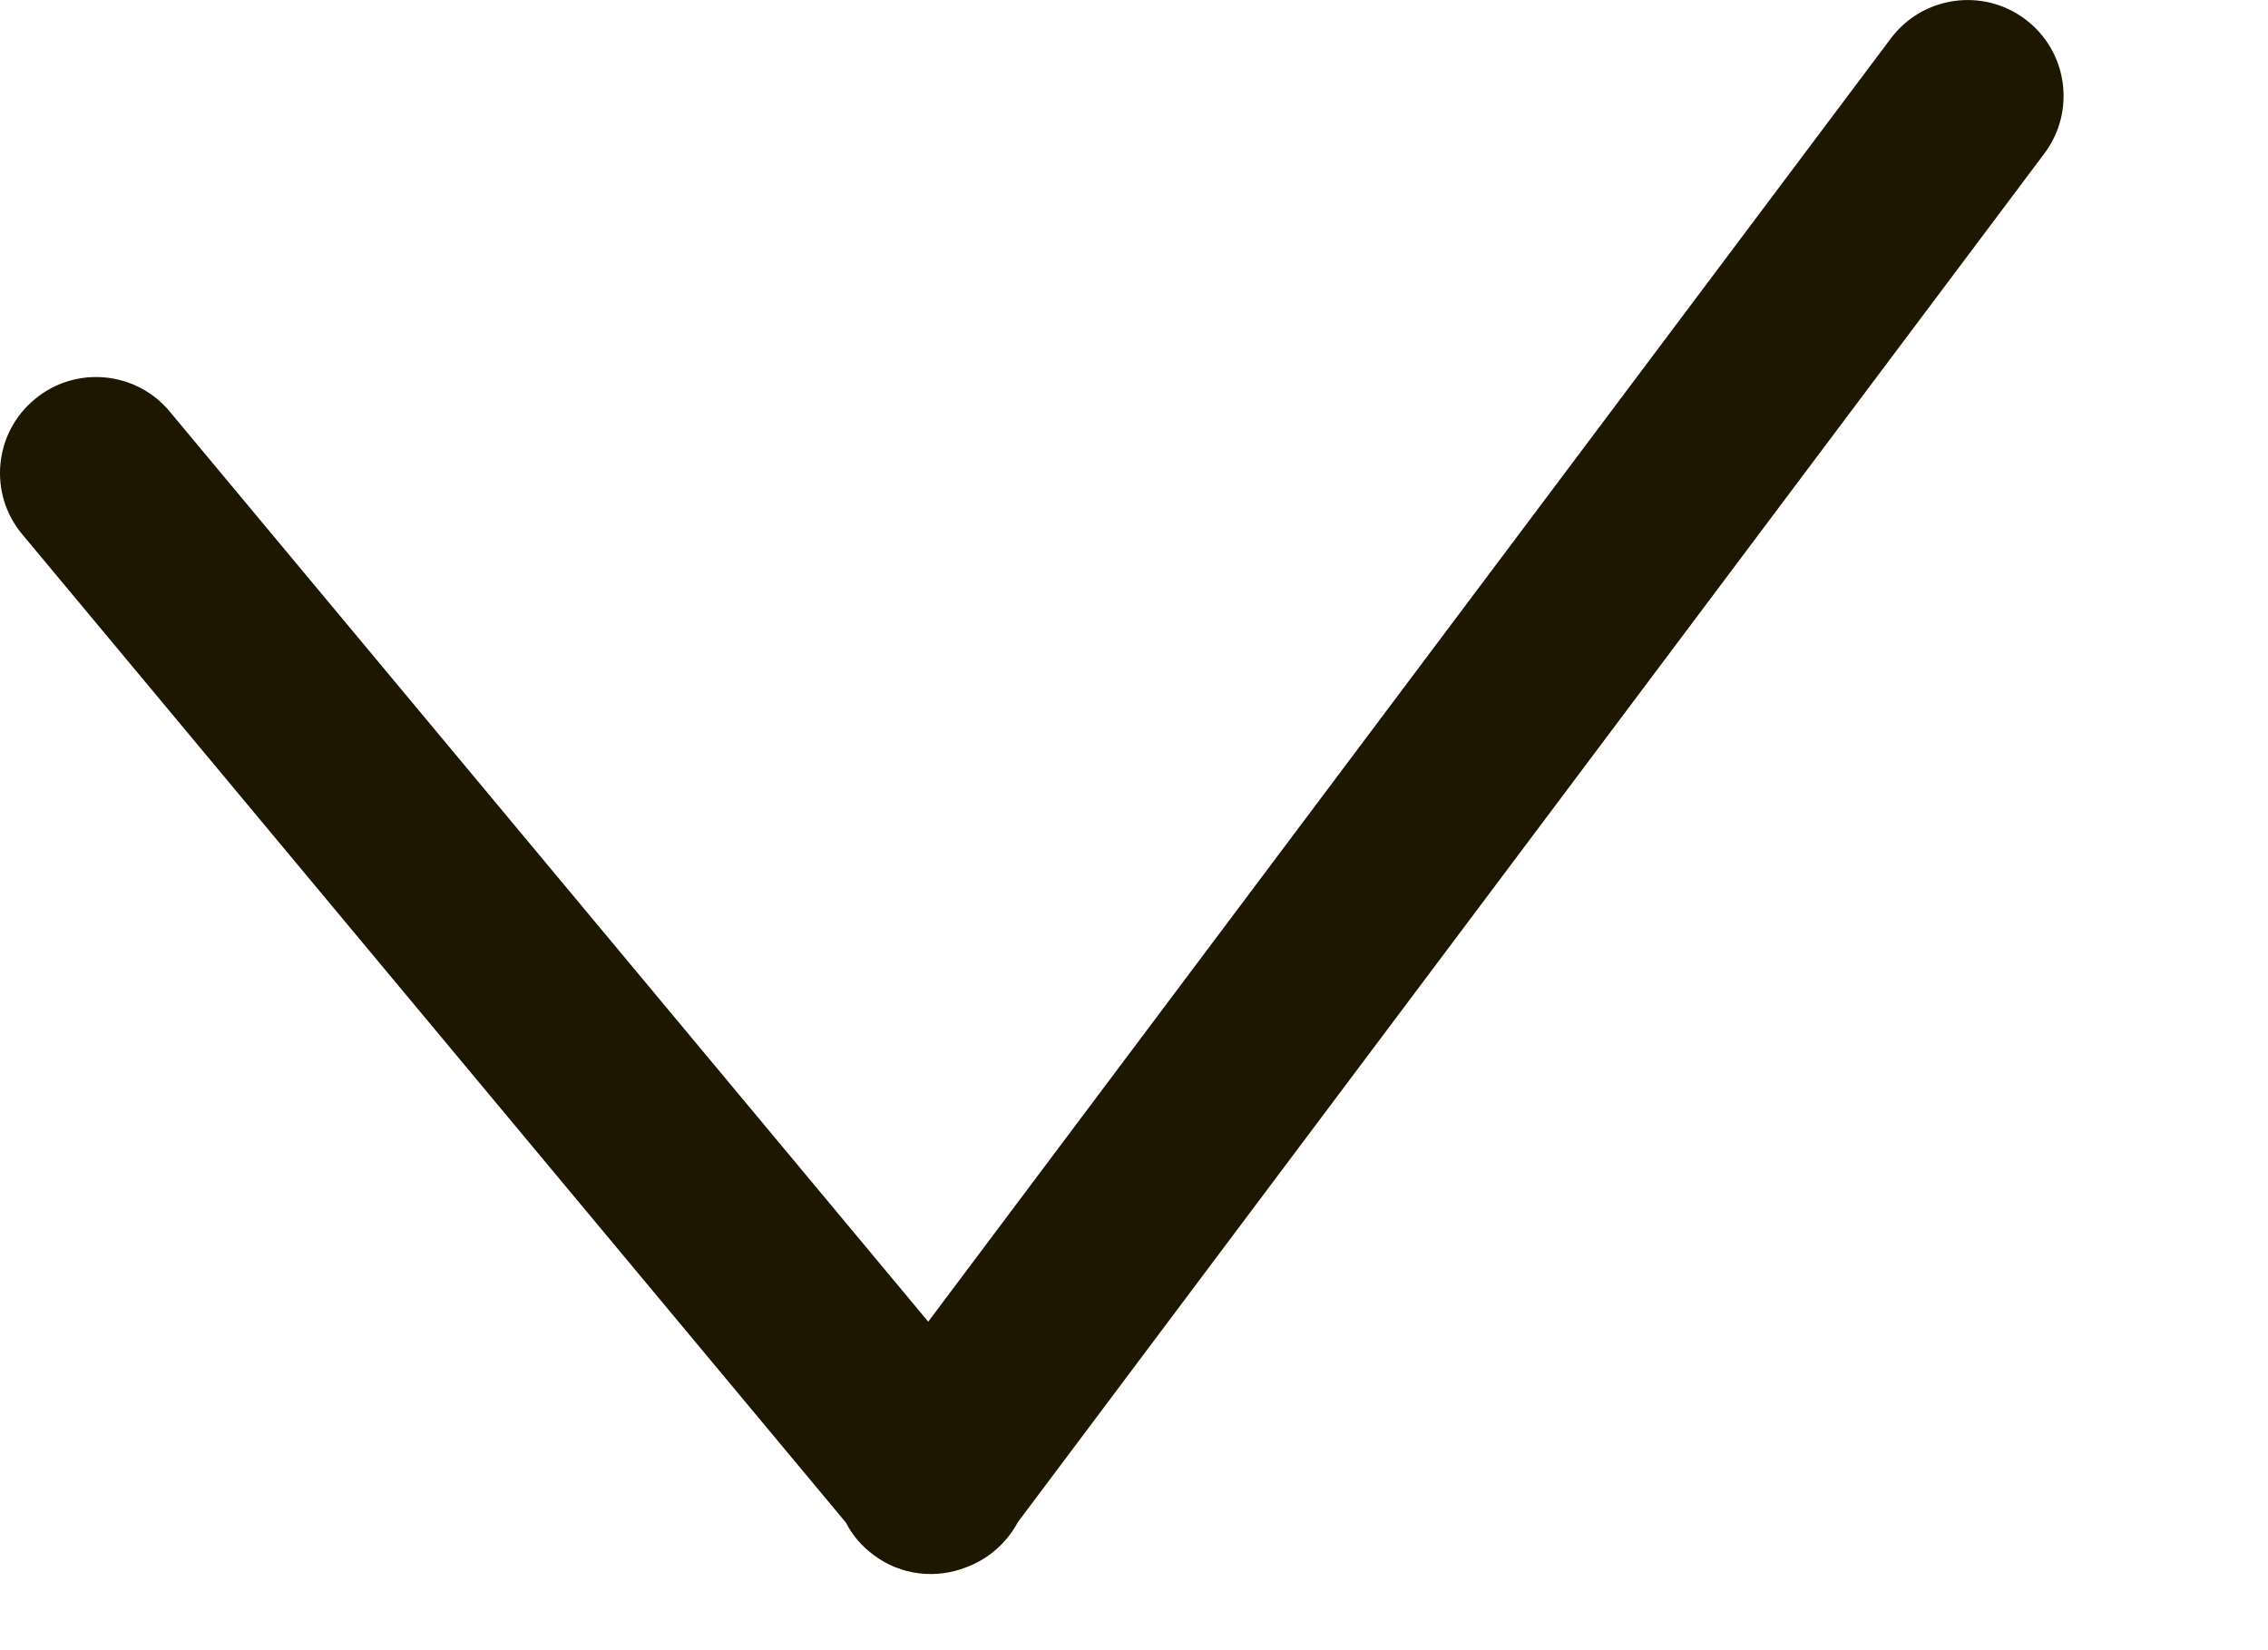
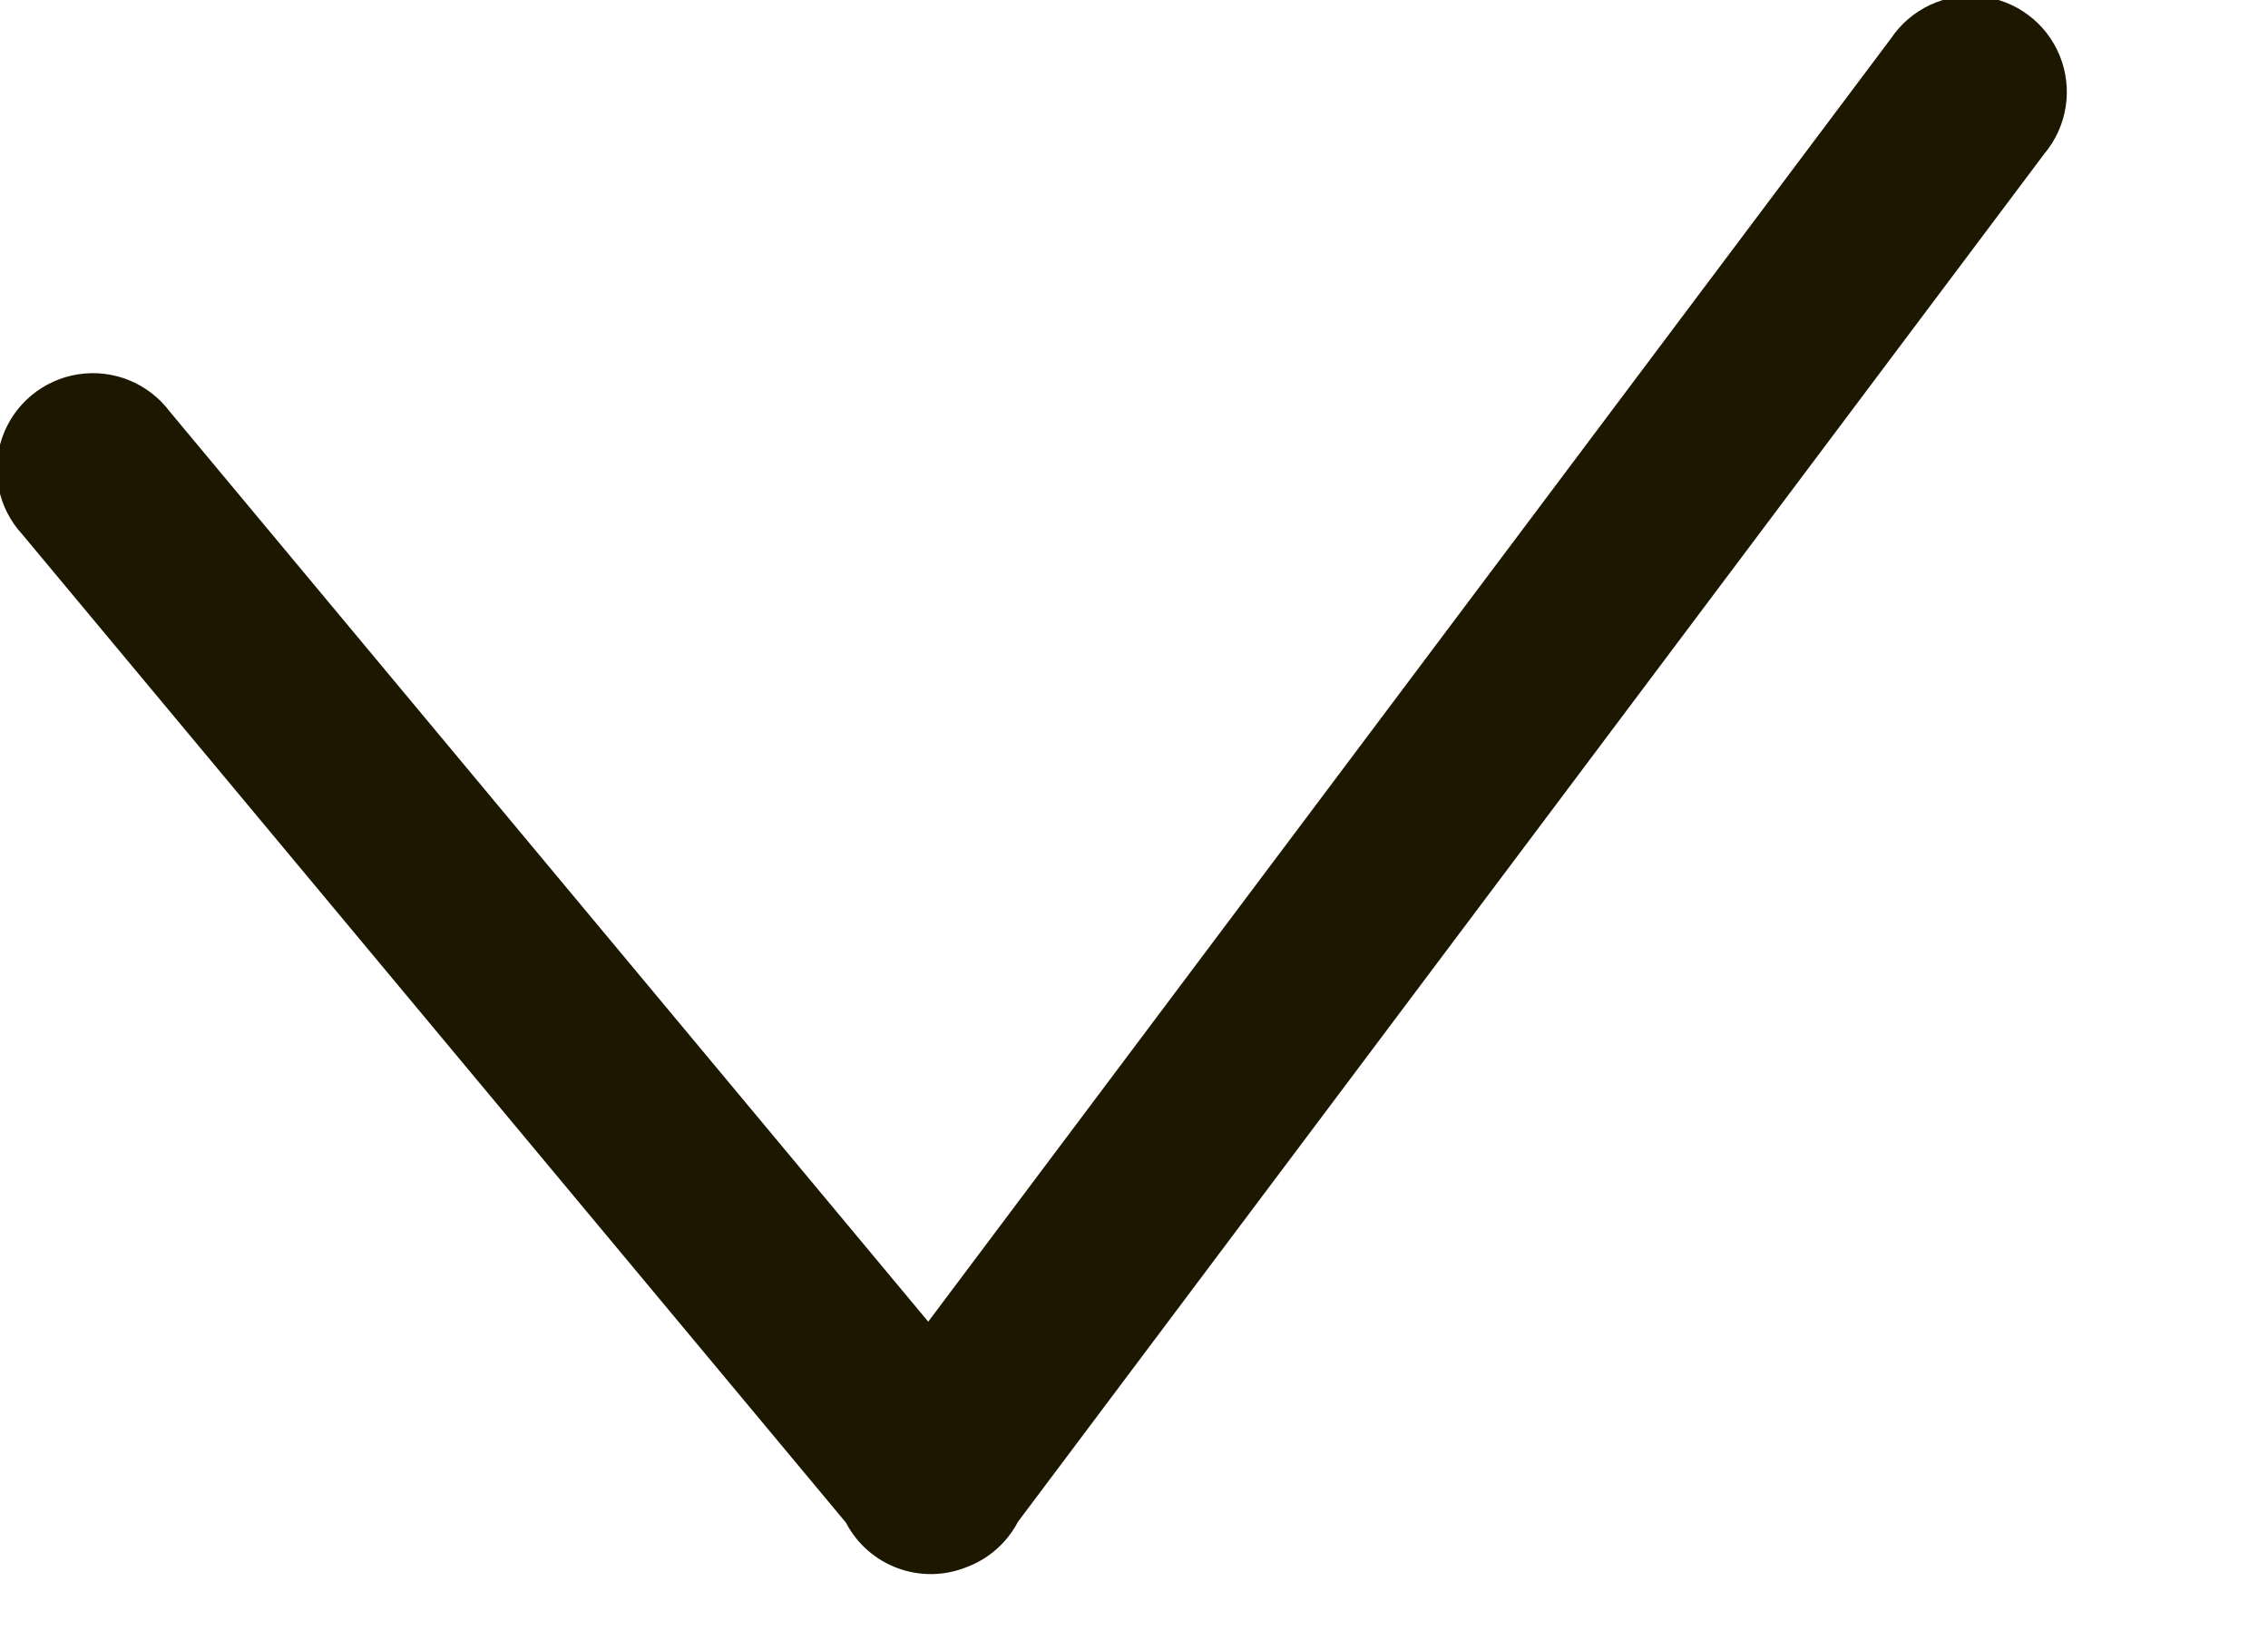
- <svg xmlns="http://www.w3.org/2000/svg" width="11" height="8" viewBox="0 0 11 8" fill="none">
-   <path fill-rule="evenodd" clip-rule="evenodd" d="M4.103 7.386C4.134 7.446 4.178 7.499 4.236 7.542C4.37 7.643 4.541 7.66 4.687 7.602C4.735 7.584 4.781 7.558 4.823 7.523C4.871 7.483 4.909 7.435 4.937 7.383L9.915 0.745C10.07 0.539 10.028 0.247 9.822 0.093C9.617 -0.061 9.325 -0.019 9.171 0.186L4.502 6.411L0.823 1.996C0.659 1.799 0.365 1.772 0.168 1.937C-0.03 2.101 -0.057 2.395 0.108 2.592L4.103 7.386Z" fill="#1D1700" />
+ <svg xmlns="http://www.w3.org/2000/svg" width="11" height="8" fill="none">
+   <path fill-rule="evenodd" clip-rule="evenodd" d="M4.103 7.386a.464.464 0 00.584.216.465.465 0 00.25-.22L9.915.746a.466.466 0 10-.744-.559L4.502 6.411.823 1.996a.466.466 0 10-.715.596l3.995 4.794z" fill="#1D1700" />
</svg>
